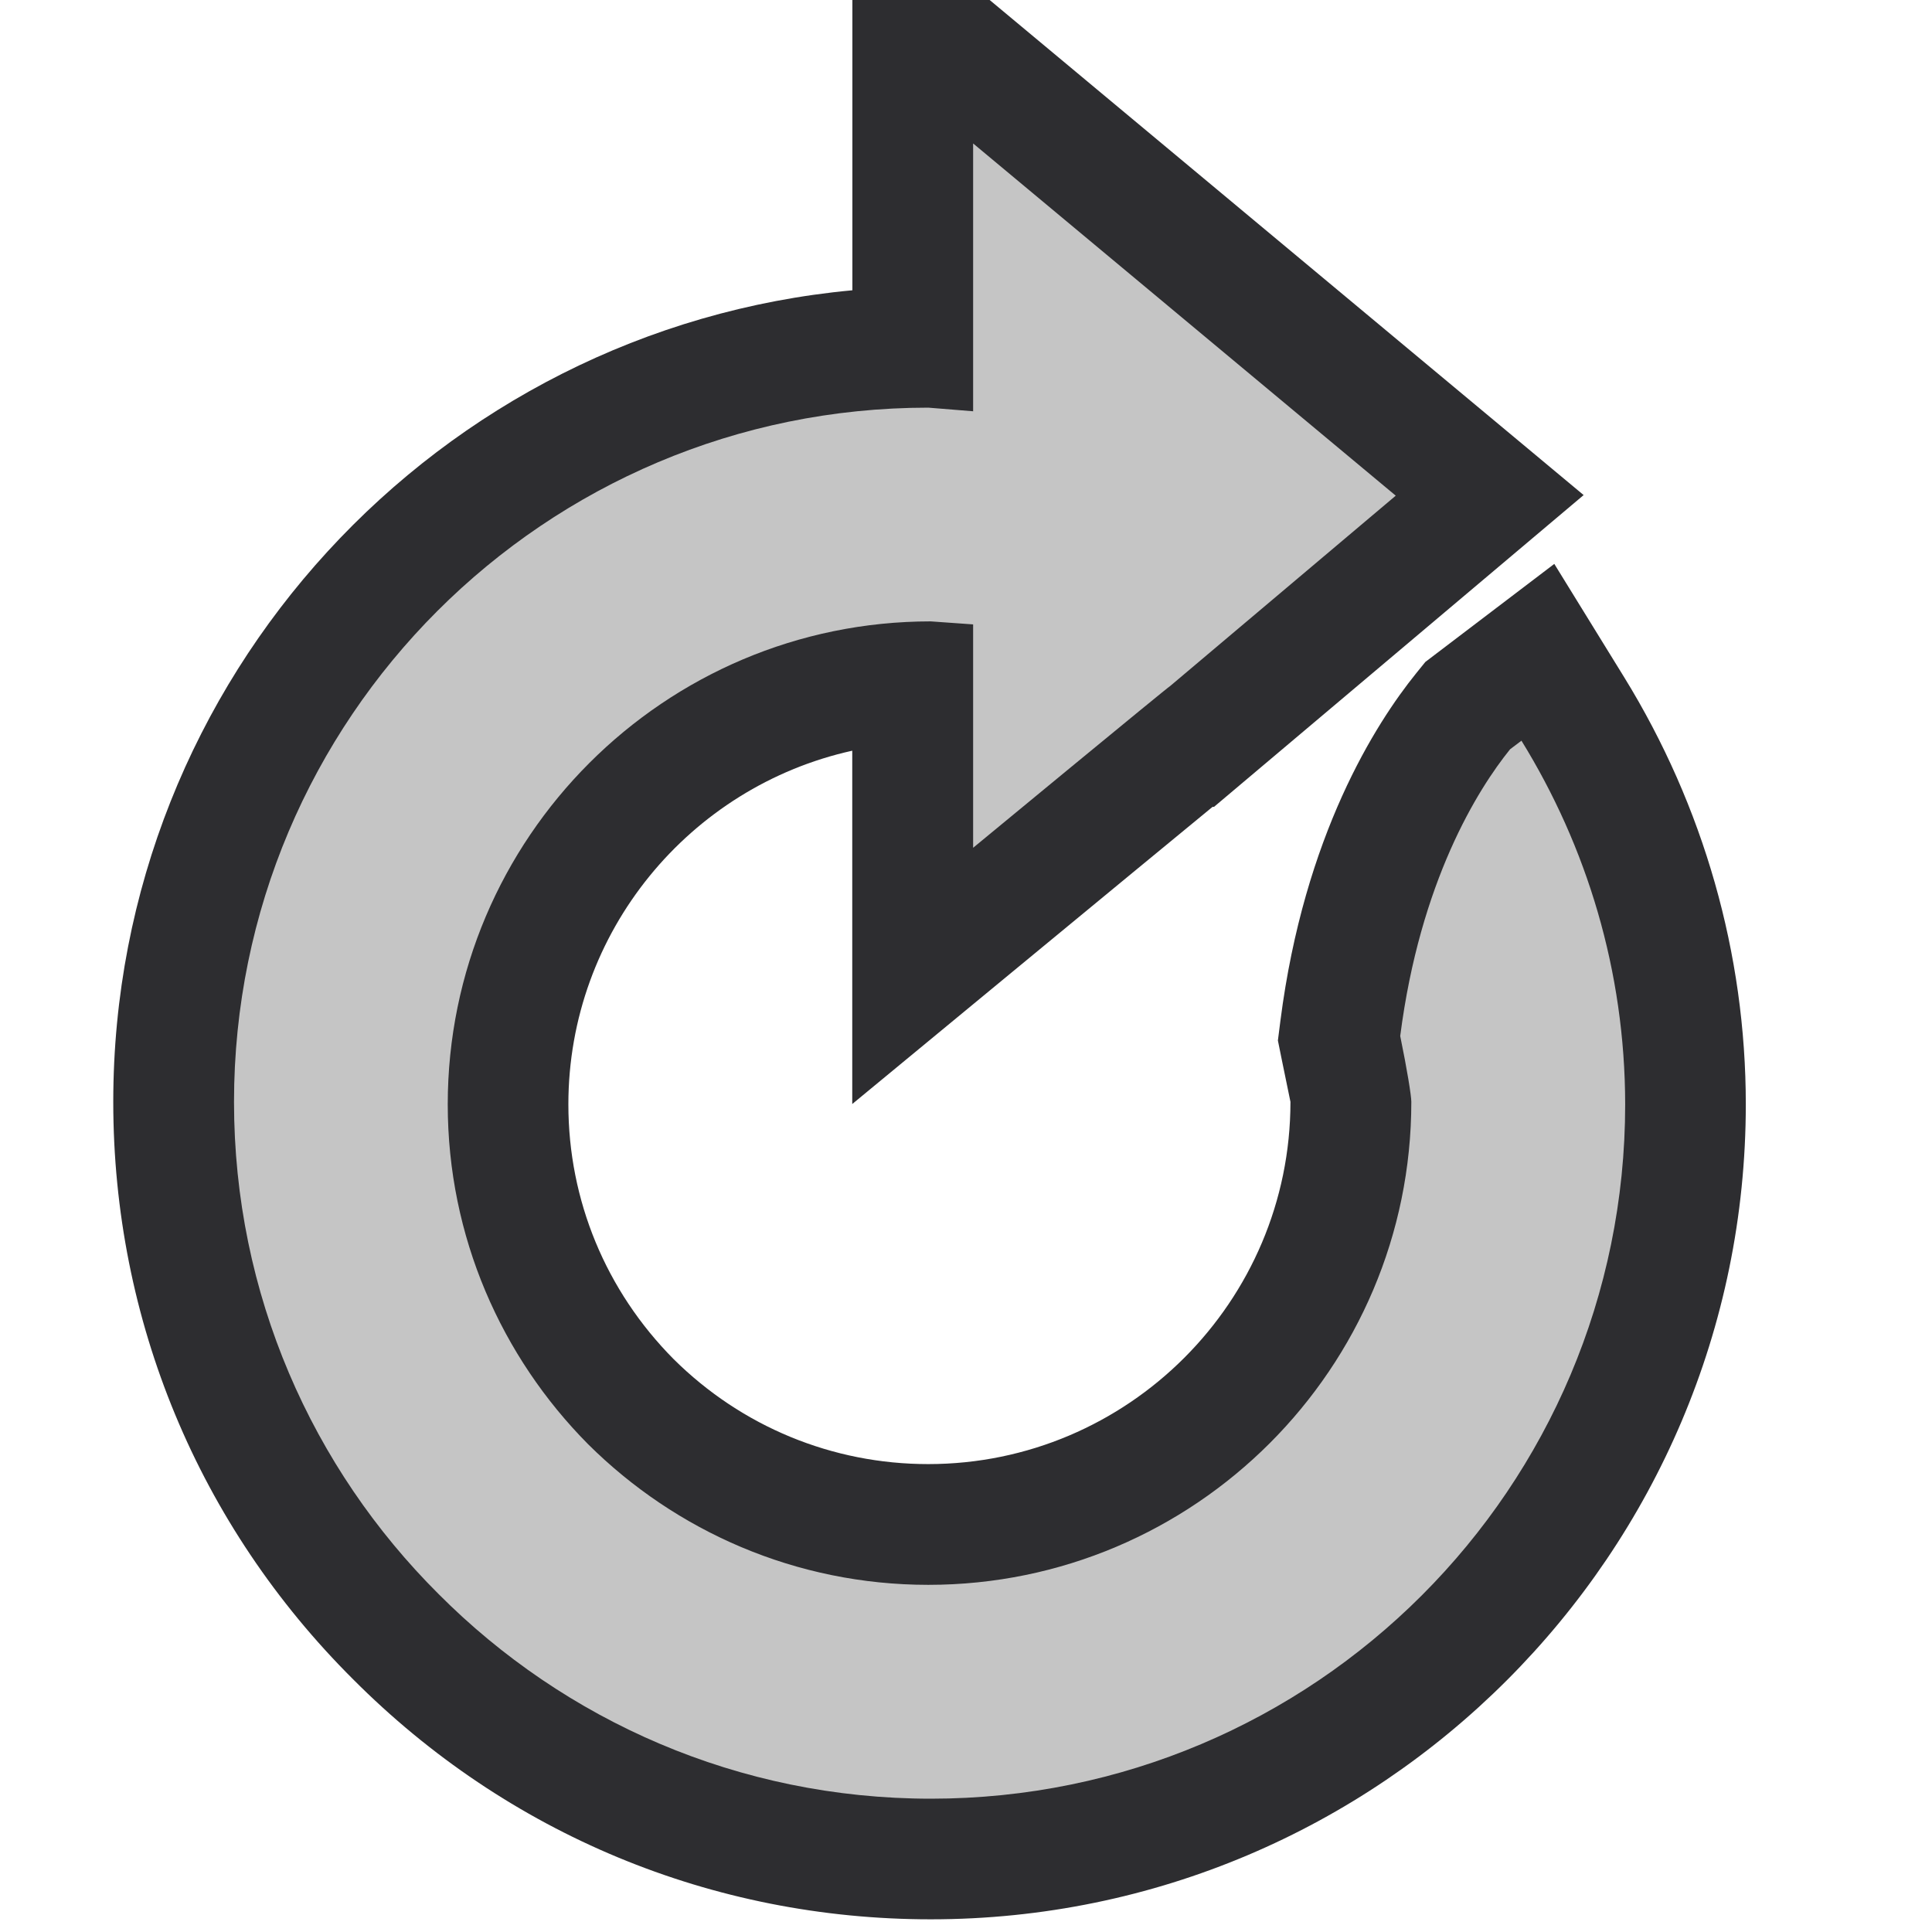
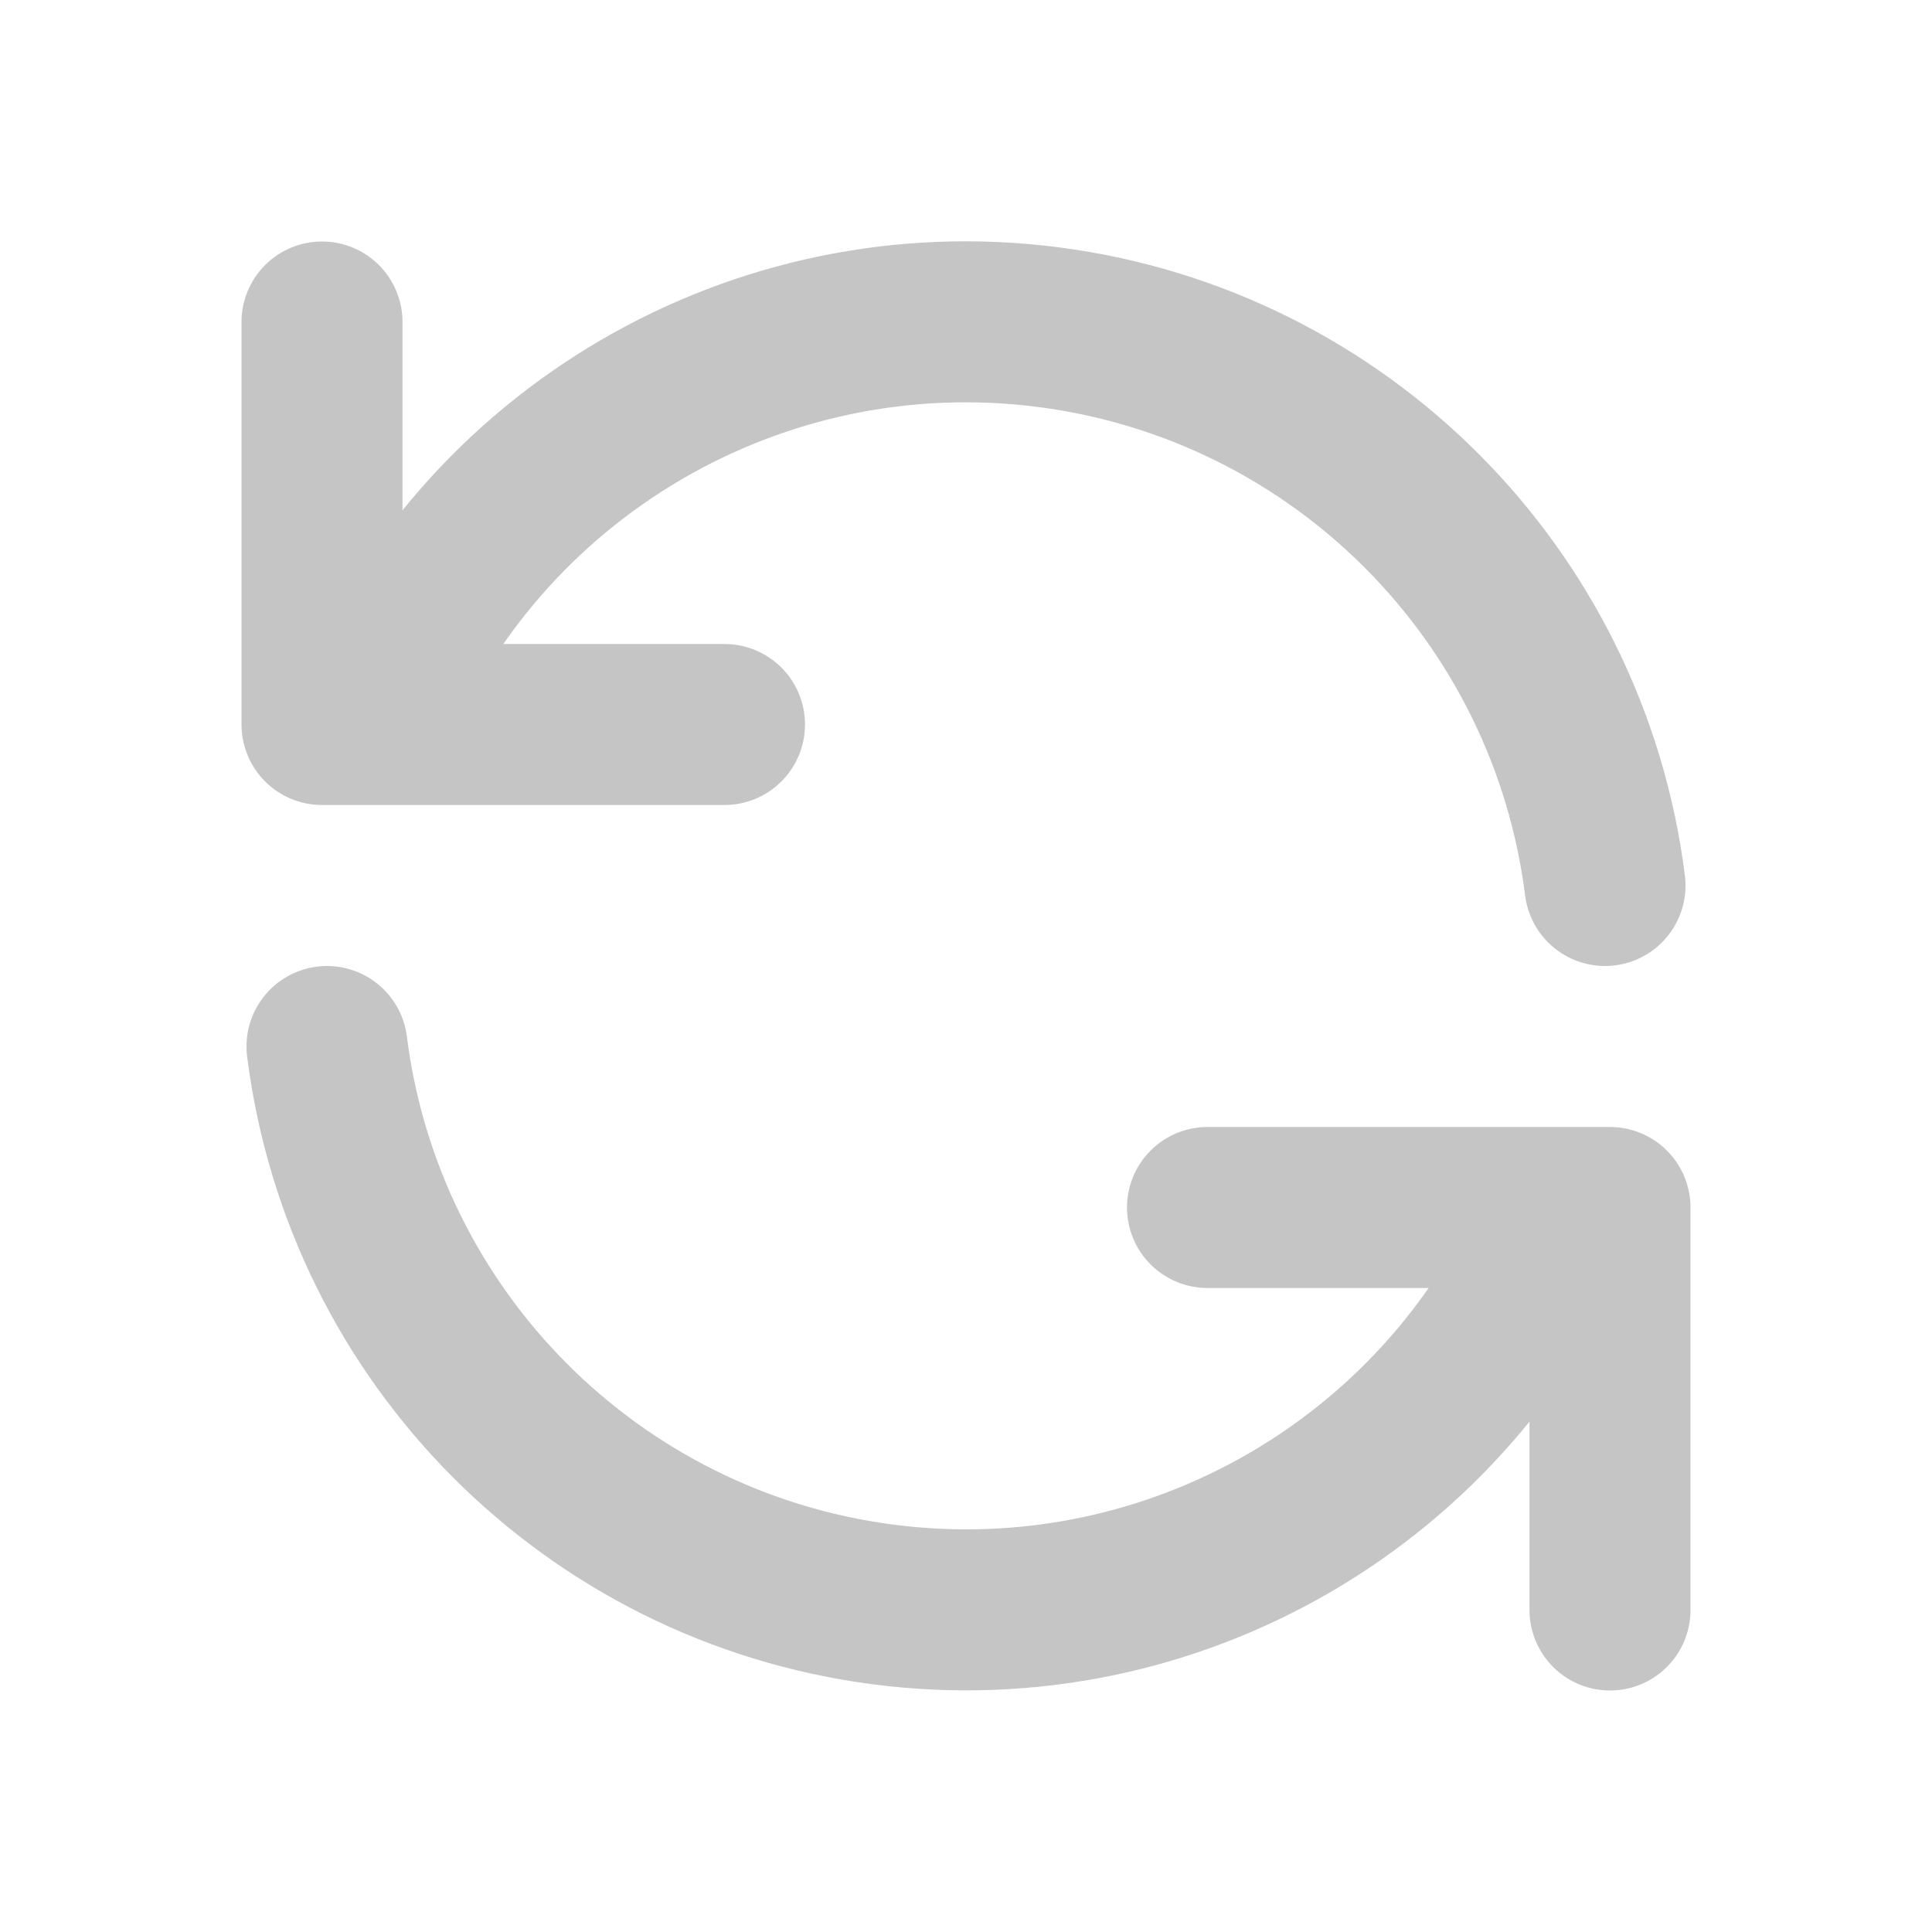
- <svg xmlns="http://www.w3.org/2000/svg" width="16" height="16">
-   <path d="M13.451 5.609l-.579-.939-1.068.812-.076.094c-.335.415-.927 1.341-1.124 2.876l-.021.165.033.163.071.345c0 1.654-1.346 3-3 3-.795 0-1.545-.311-2.107-.868-.563-.567-.873-1.317-.873-2.111 0-1.431 1.007-2.632 2.351-2.929v2.926s2.528-2.087 2.984-2.461h.012l3.061-2.582-4.919-4.1h-1.137v2.404c-3.429.318-6.121 3.211-6.121 6.721 0 1.809.707 3.508 1.986 4.782 1.277 1.282 2.976 1.988 4.784 1.988 3.722 0 6.75-3.028 6.75-6.75 0-1.245-.349-2.468-1.007-3.536z" fill="#2D2D30" />
-   <path d="M12.6 6.134l-.094.071c-.269.333-.746 1.096-.91 2.375.057.277.092.495.092.545 0 2.206-1.794 4-4 4-1.098 0-2.093-.445-2.817-1.164-.718-.724-1.163-1.718-1.163-2.815 0-2.206 1.794-4 4-4l.351.025v1.85s1.626-1.342 1.631-1.339l1.869-1.577-3.5-2.917v2.218l-.371-.03c-3.176 0-5.75 2.574-5.75 5.75 0 1.593.648 3.034 1.695 4.076 1.042 1.046 2.482 1.694 4.076 1.694 3.176 0 5.75-2.574 5.75-5.75-.001-1.106-.318-2.135-.859-3.012z" fill="#C5C5C5" />
+ <svg xmlns="http://www.w3.org/2000/svg" fill="none" viewBox="0 0 24 24" stroke="#c5c5c5">
+   <path stroke-linecap="round" stroke-linejoin="round" stroke-width="2" d="M4 4v5h.582m15.356 2A8.001 8.001 0 004.582 9m0 0H9m11 11v-5h-.581m0 0a8.003 8.003 0 01-15.357-2m15.357 2H15" />
</svg>
